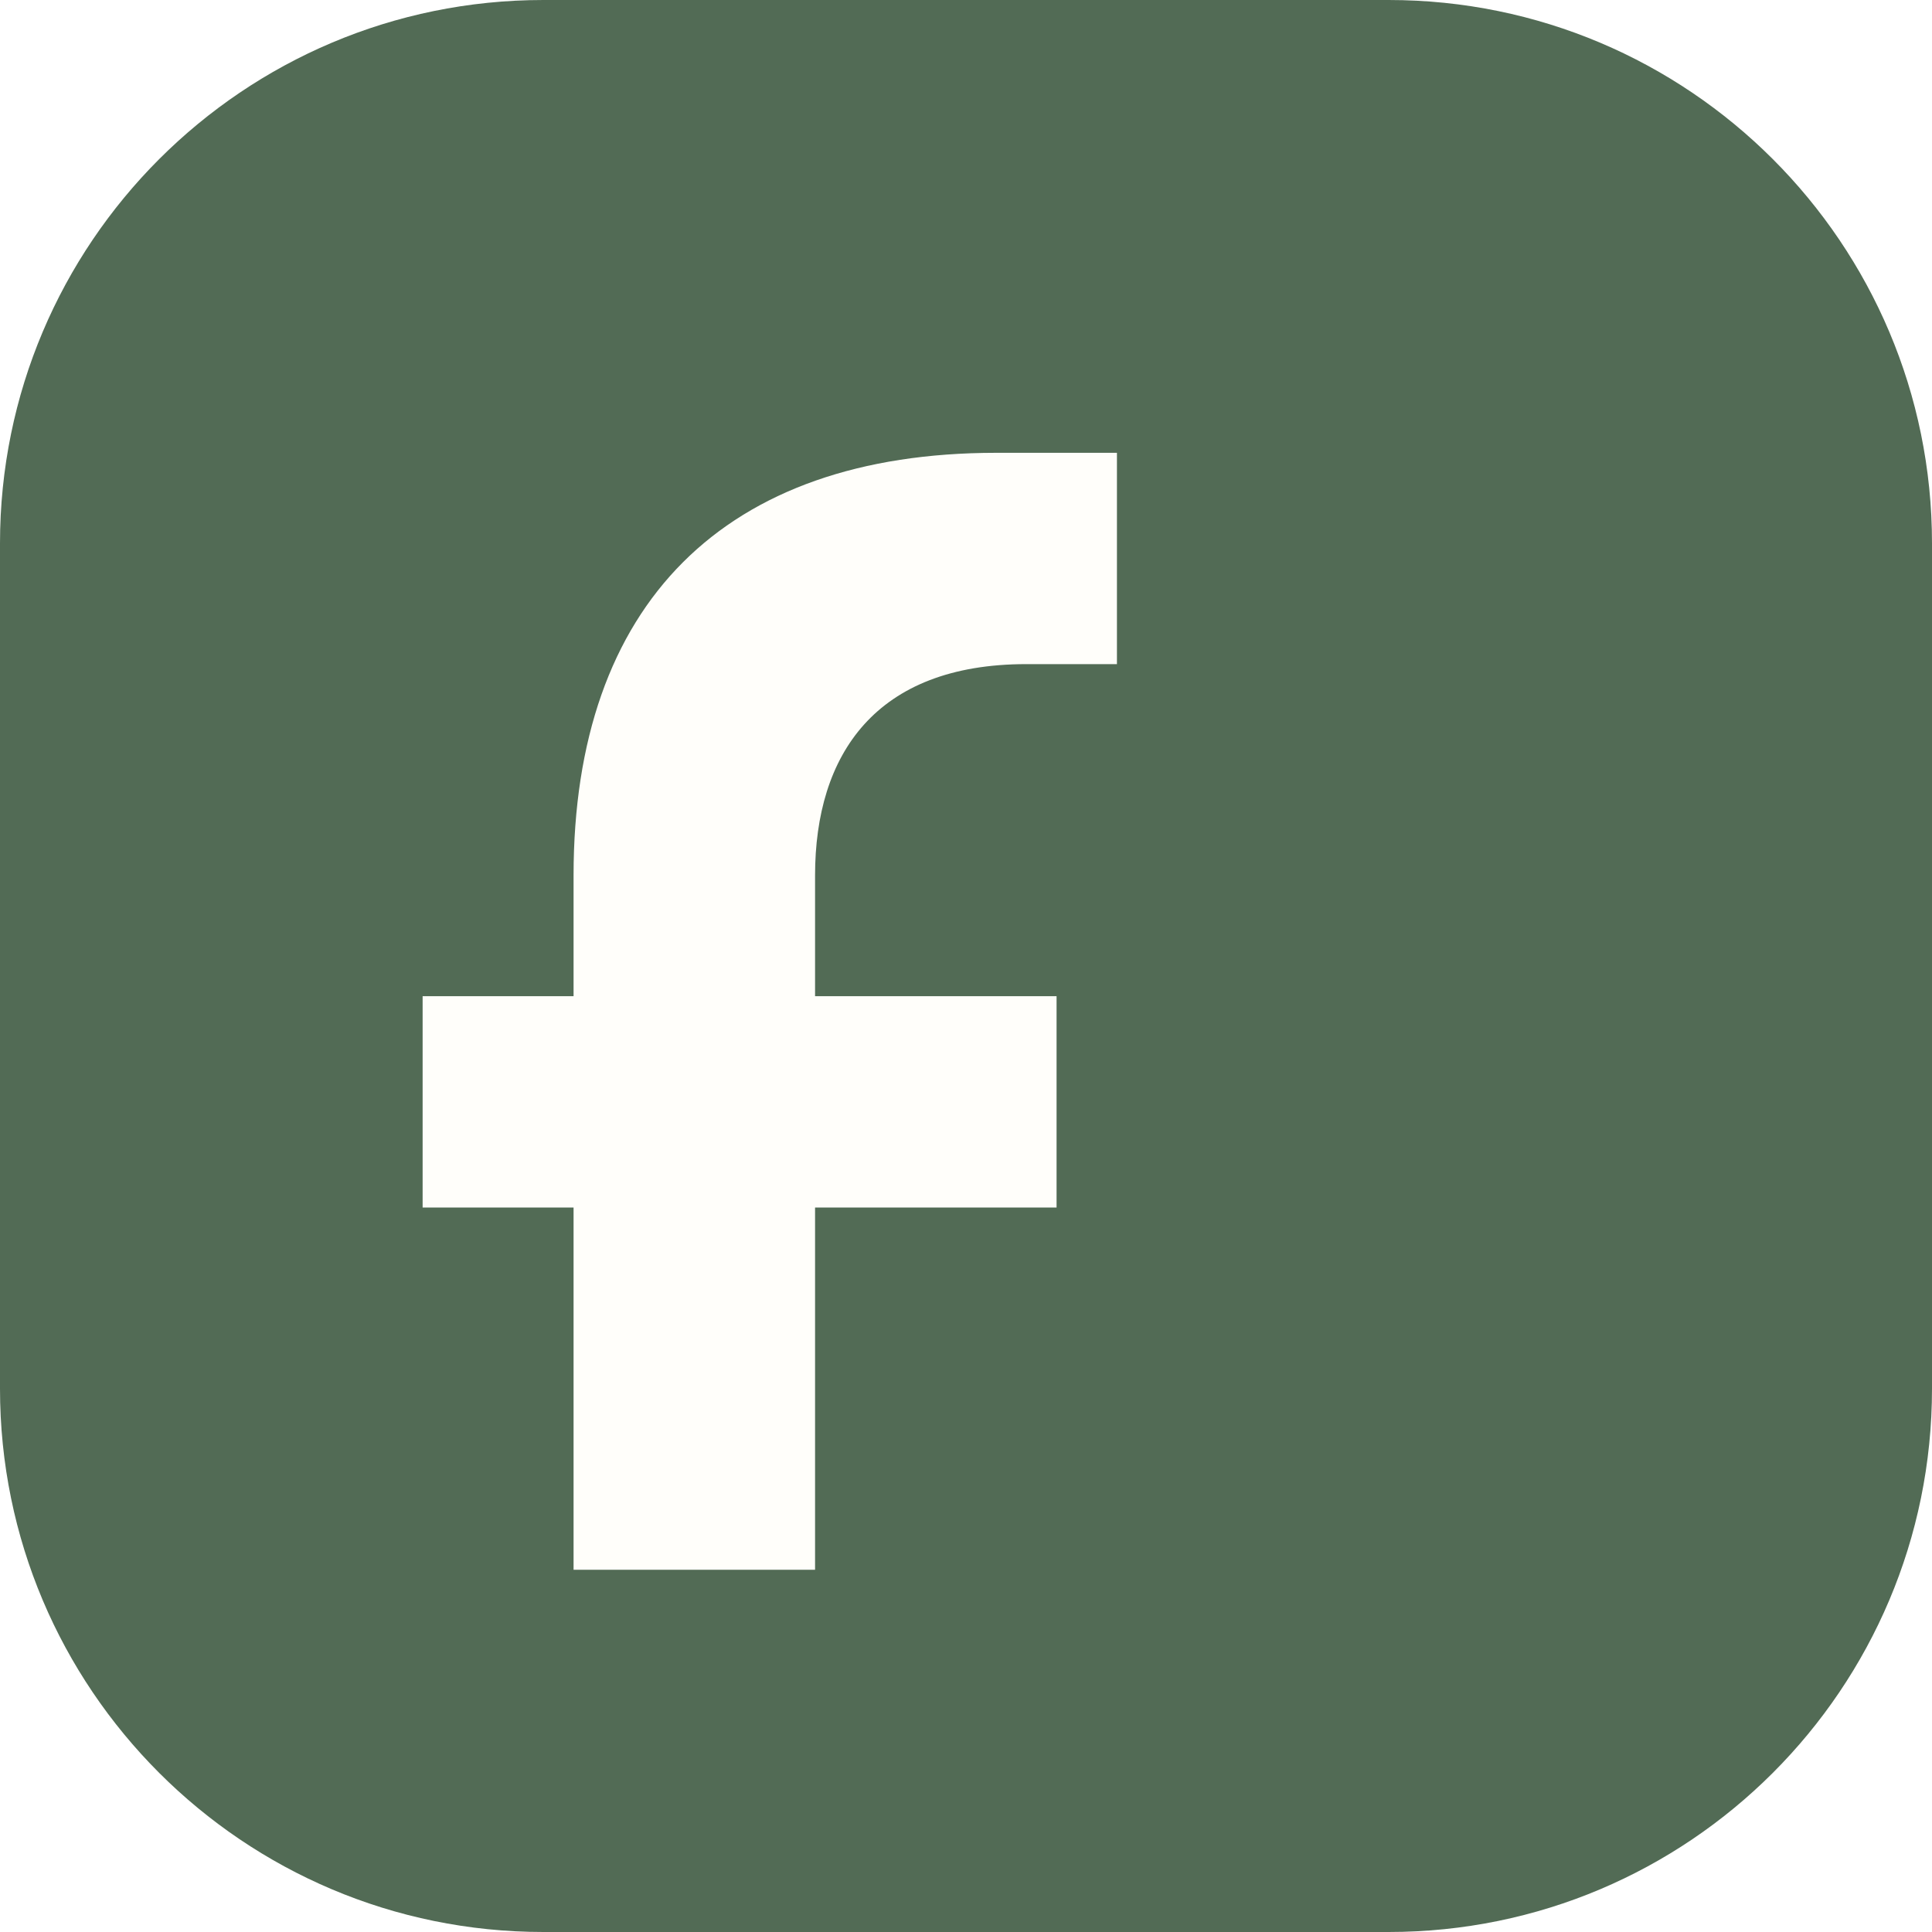
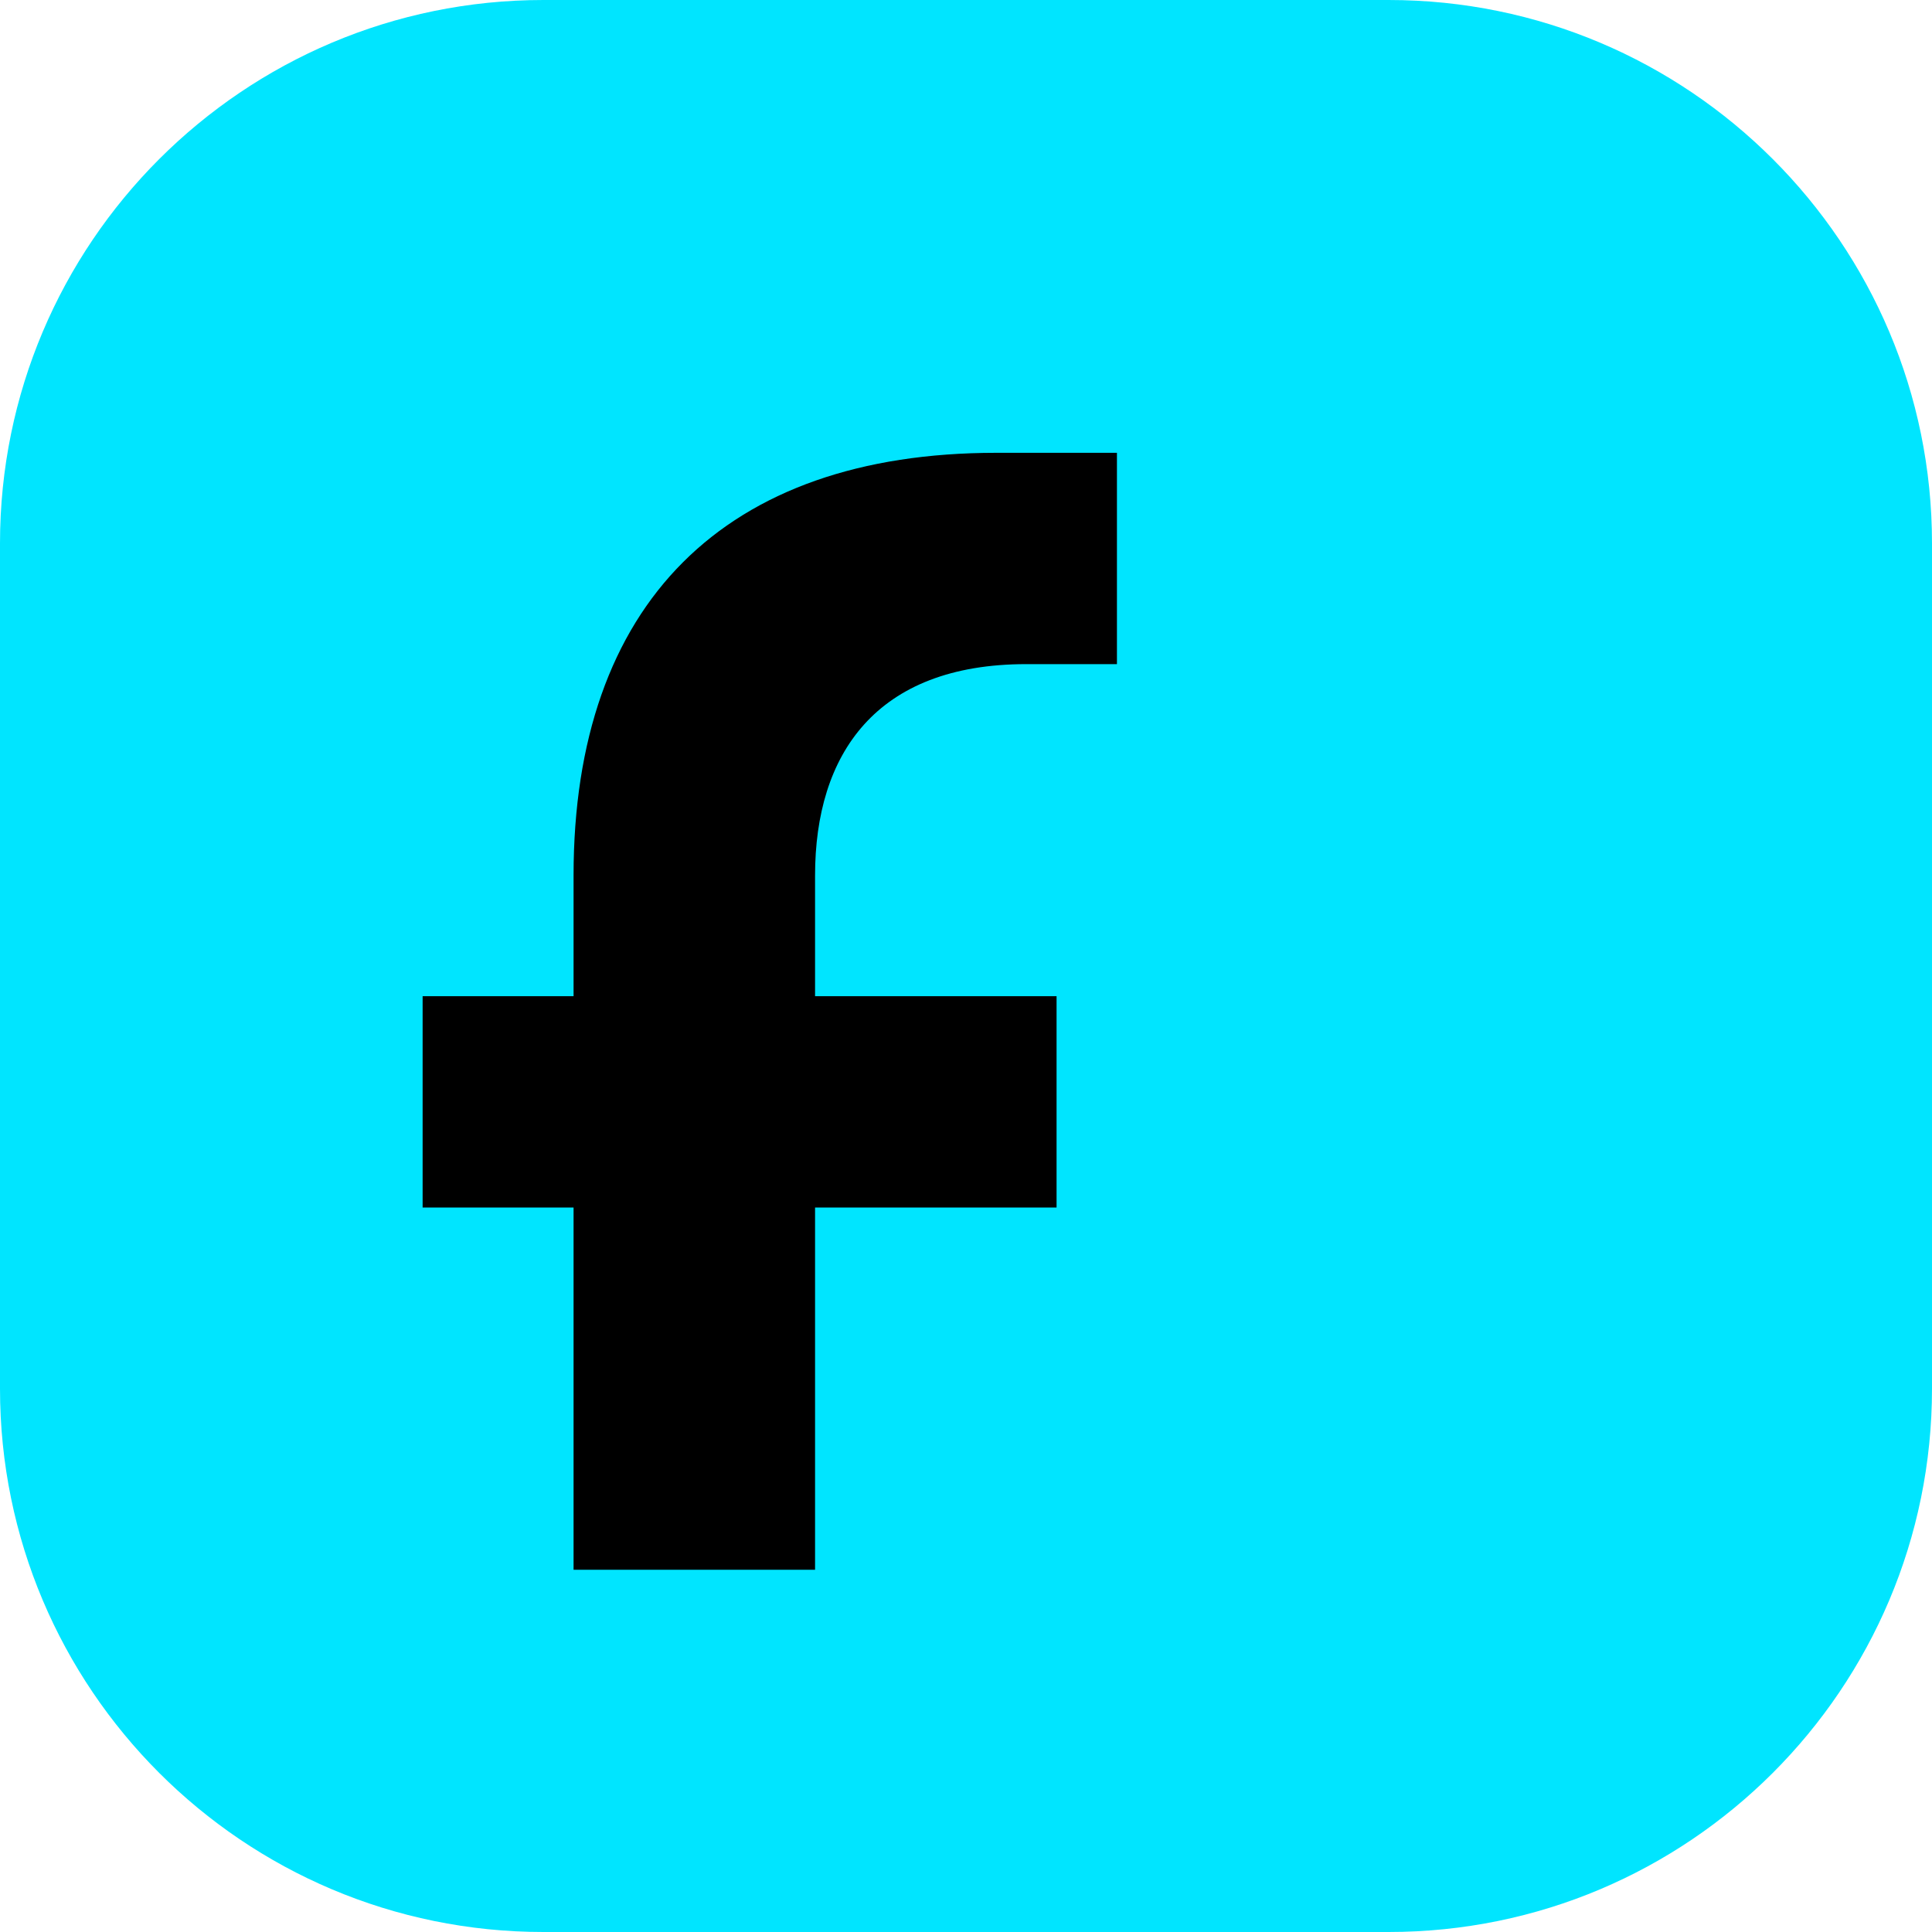
<svg xmlns="http://www.w3.org/2000/svg" viewBox="0 0 64 64">
-   <rect width="64" height="64" rx="18" fill="#526b55" />
-   <path d="M37 15h-4c-9 0-14 5-14 14v4h-5v7h5v12h8V40h8v-7h-8v-4c0-4 2-7 7-7h3z" fill="#fffefa" />
+   <rect width="64" height="64" rx="18" fill="#00e5ff" />
+   <path d="M37 15h-4c-9 0-14 5-14 14v4h-5v7h5v12h8V40h8v-7h-8v-4c0-4 2-7 7-7h3z" fill="#000000" />
</svg>
